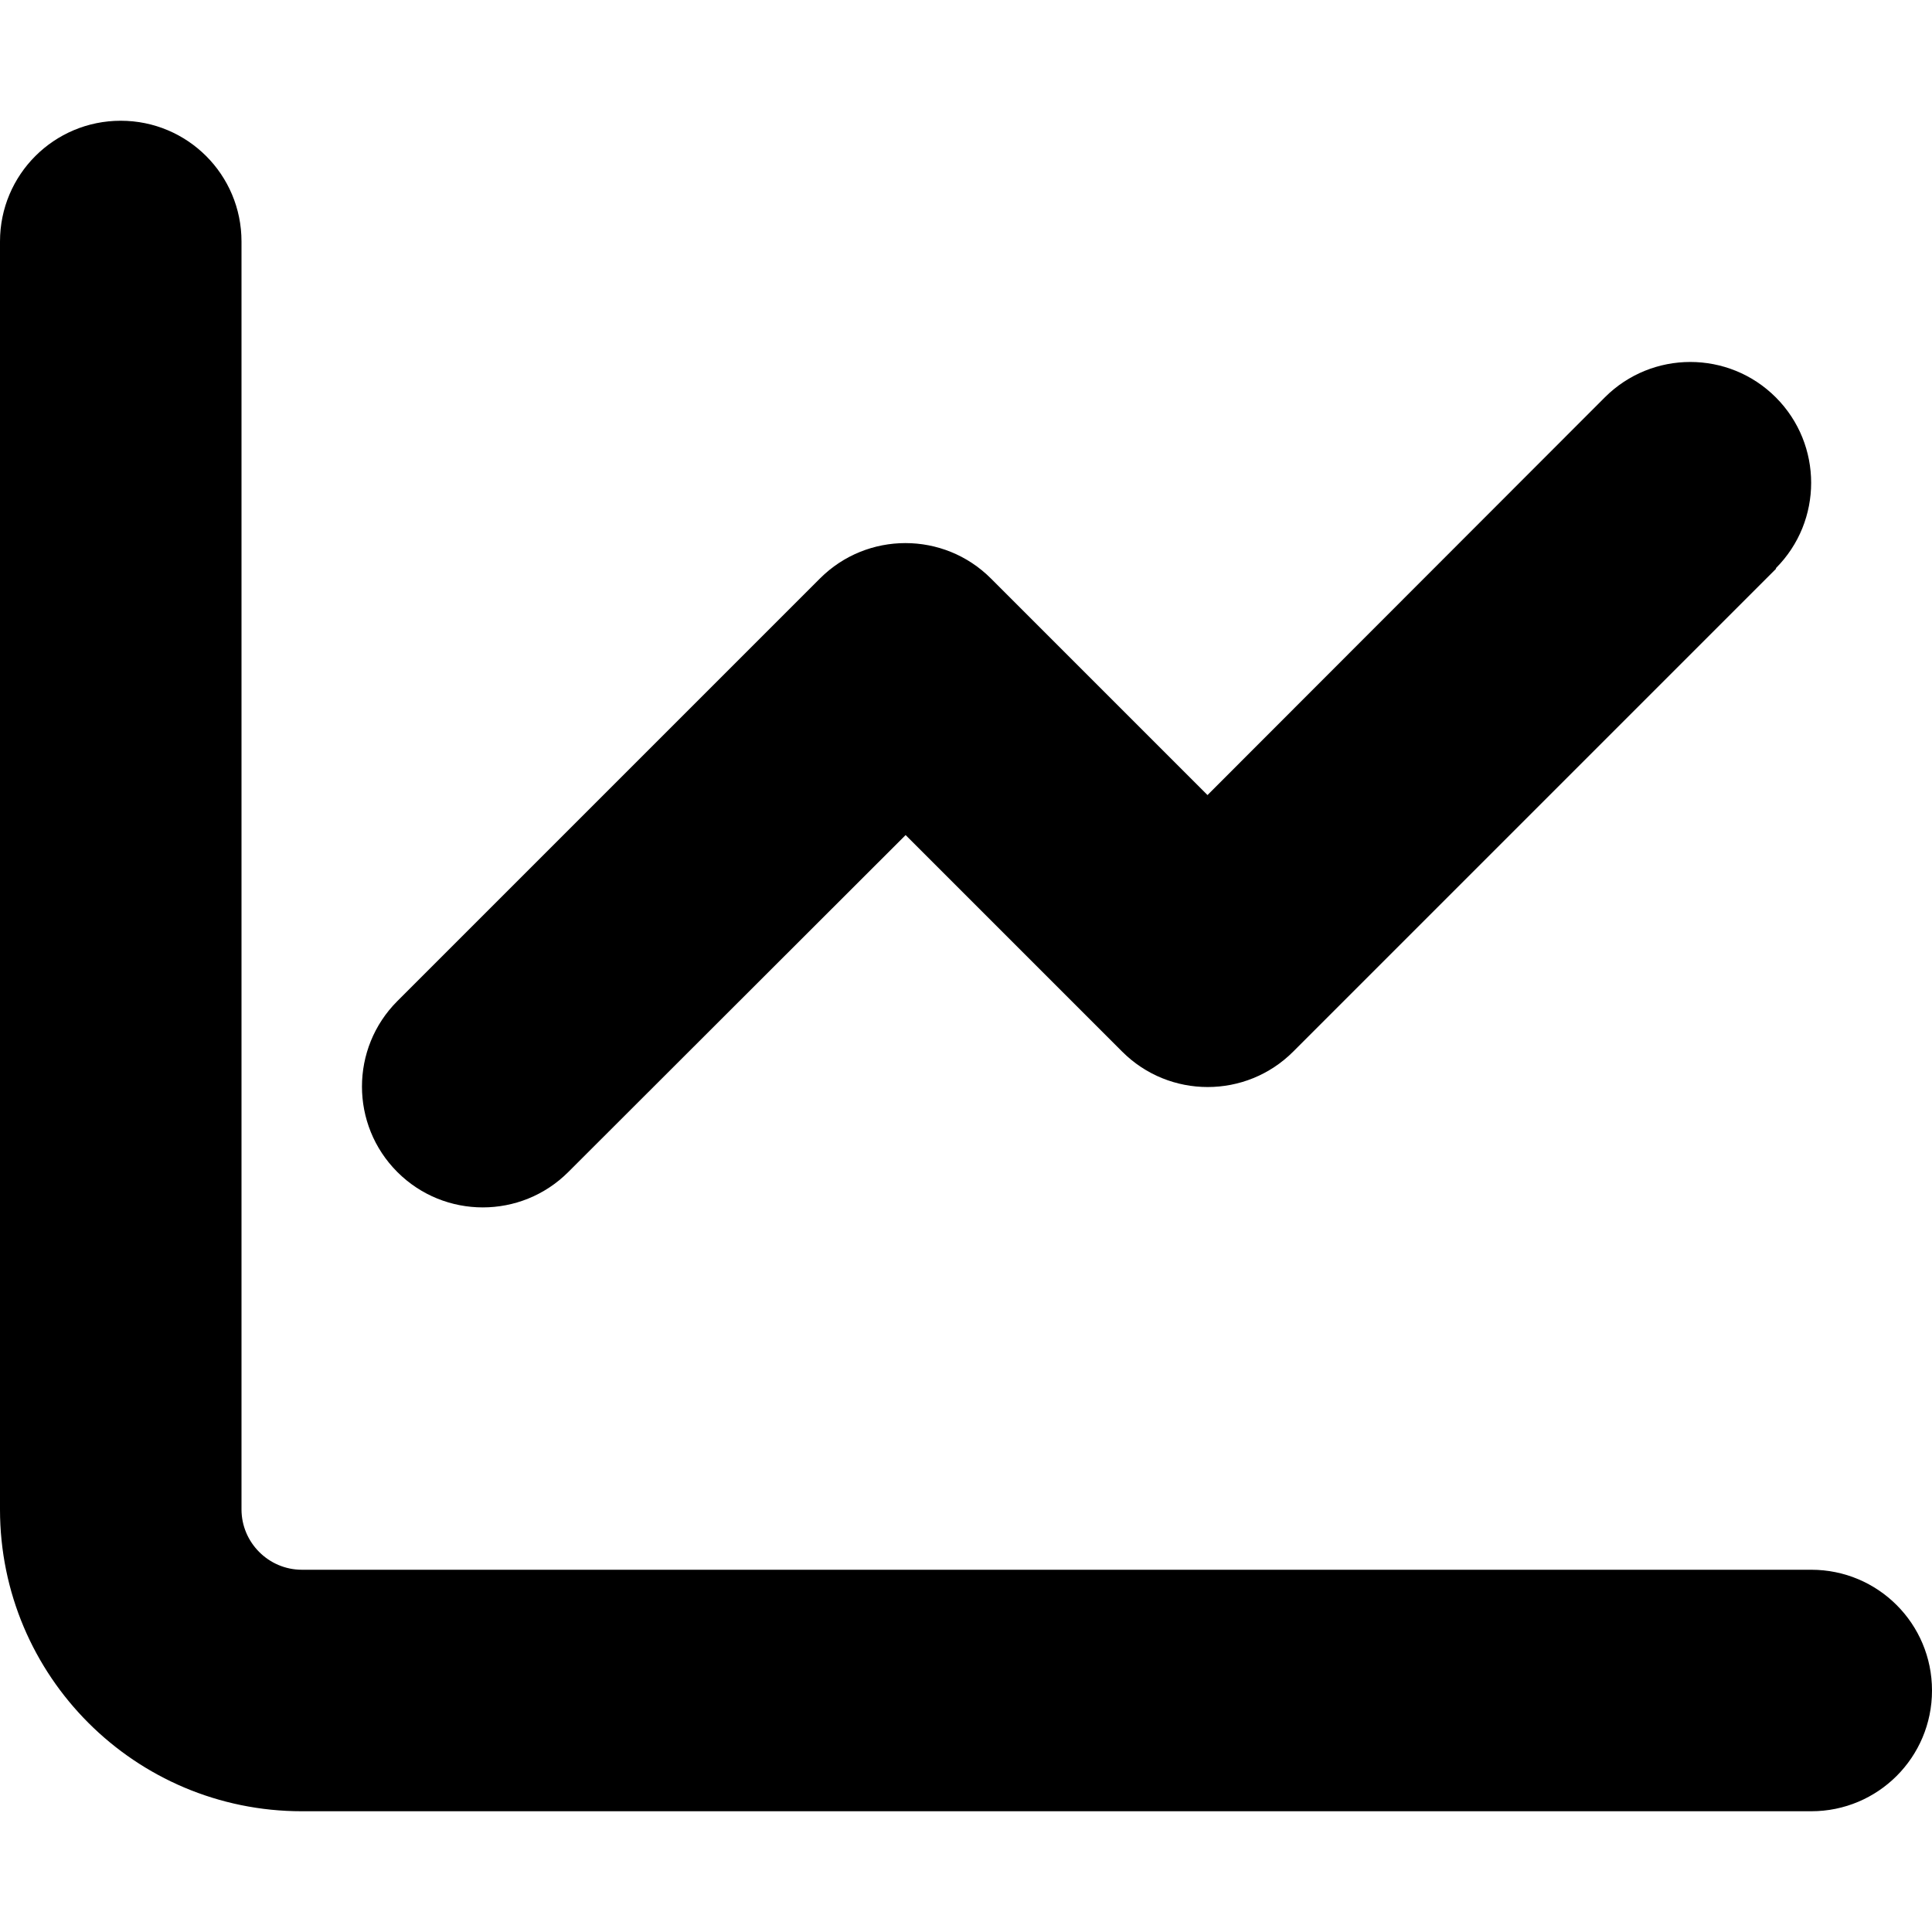
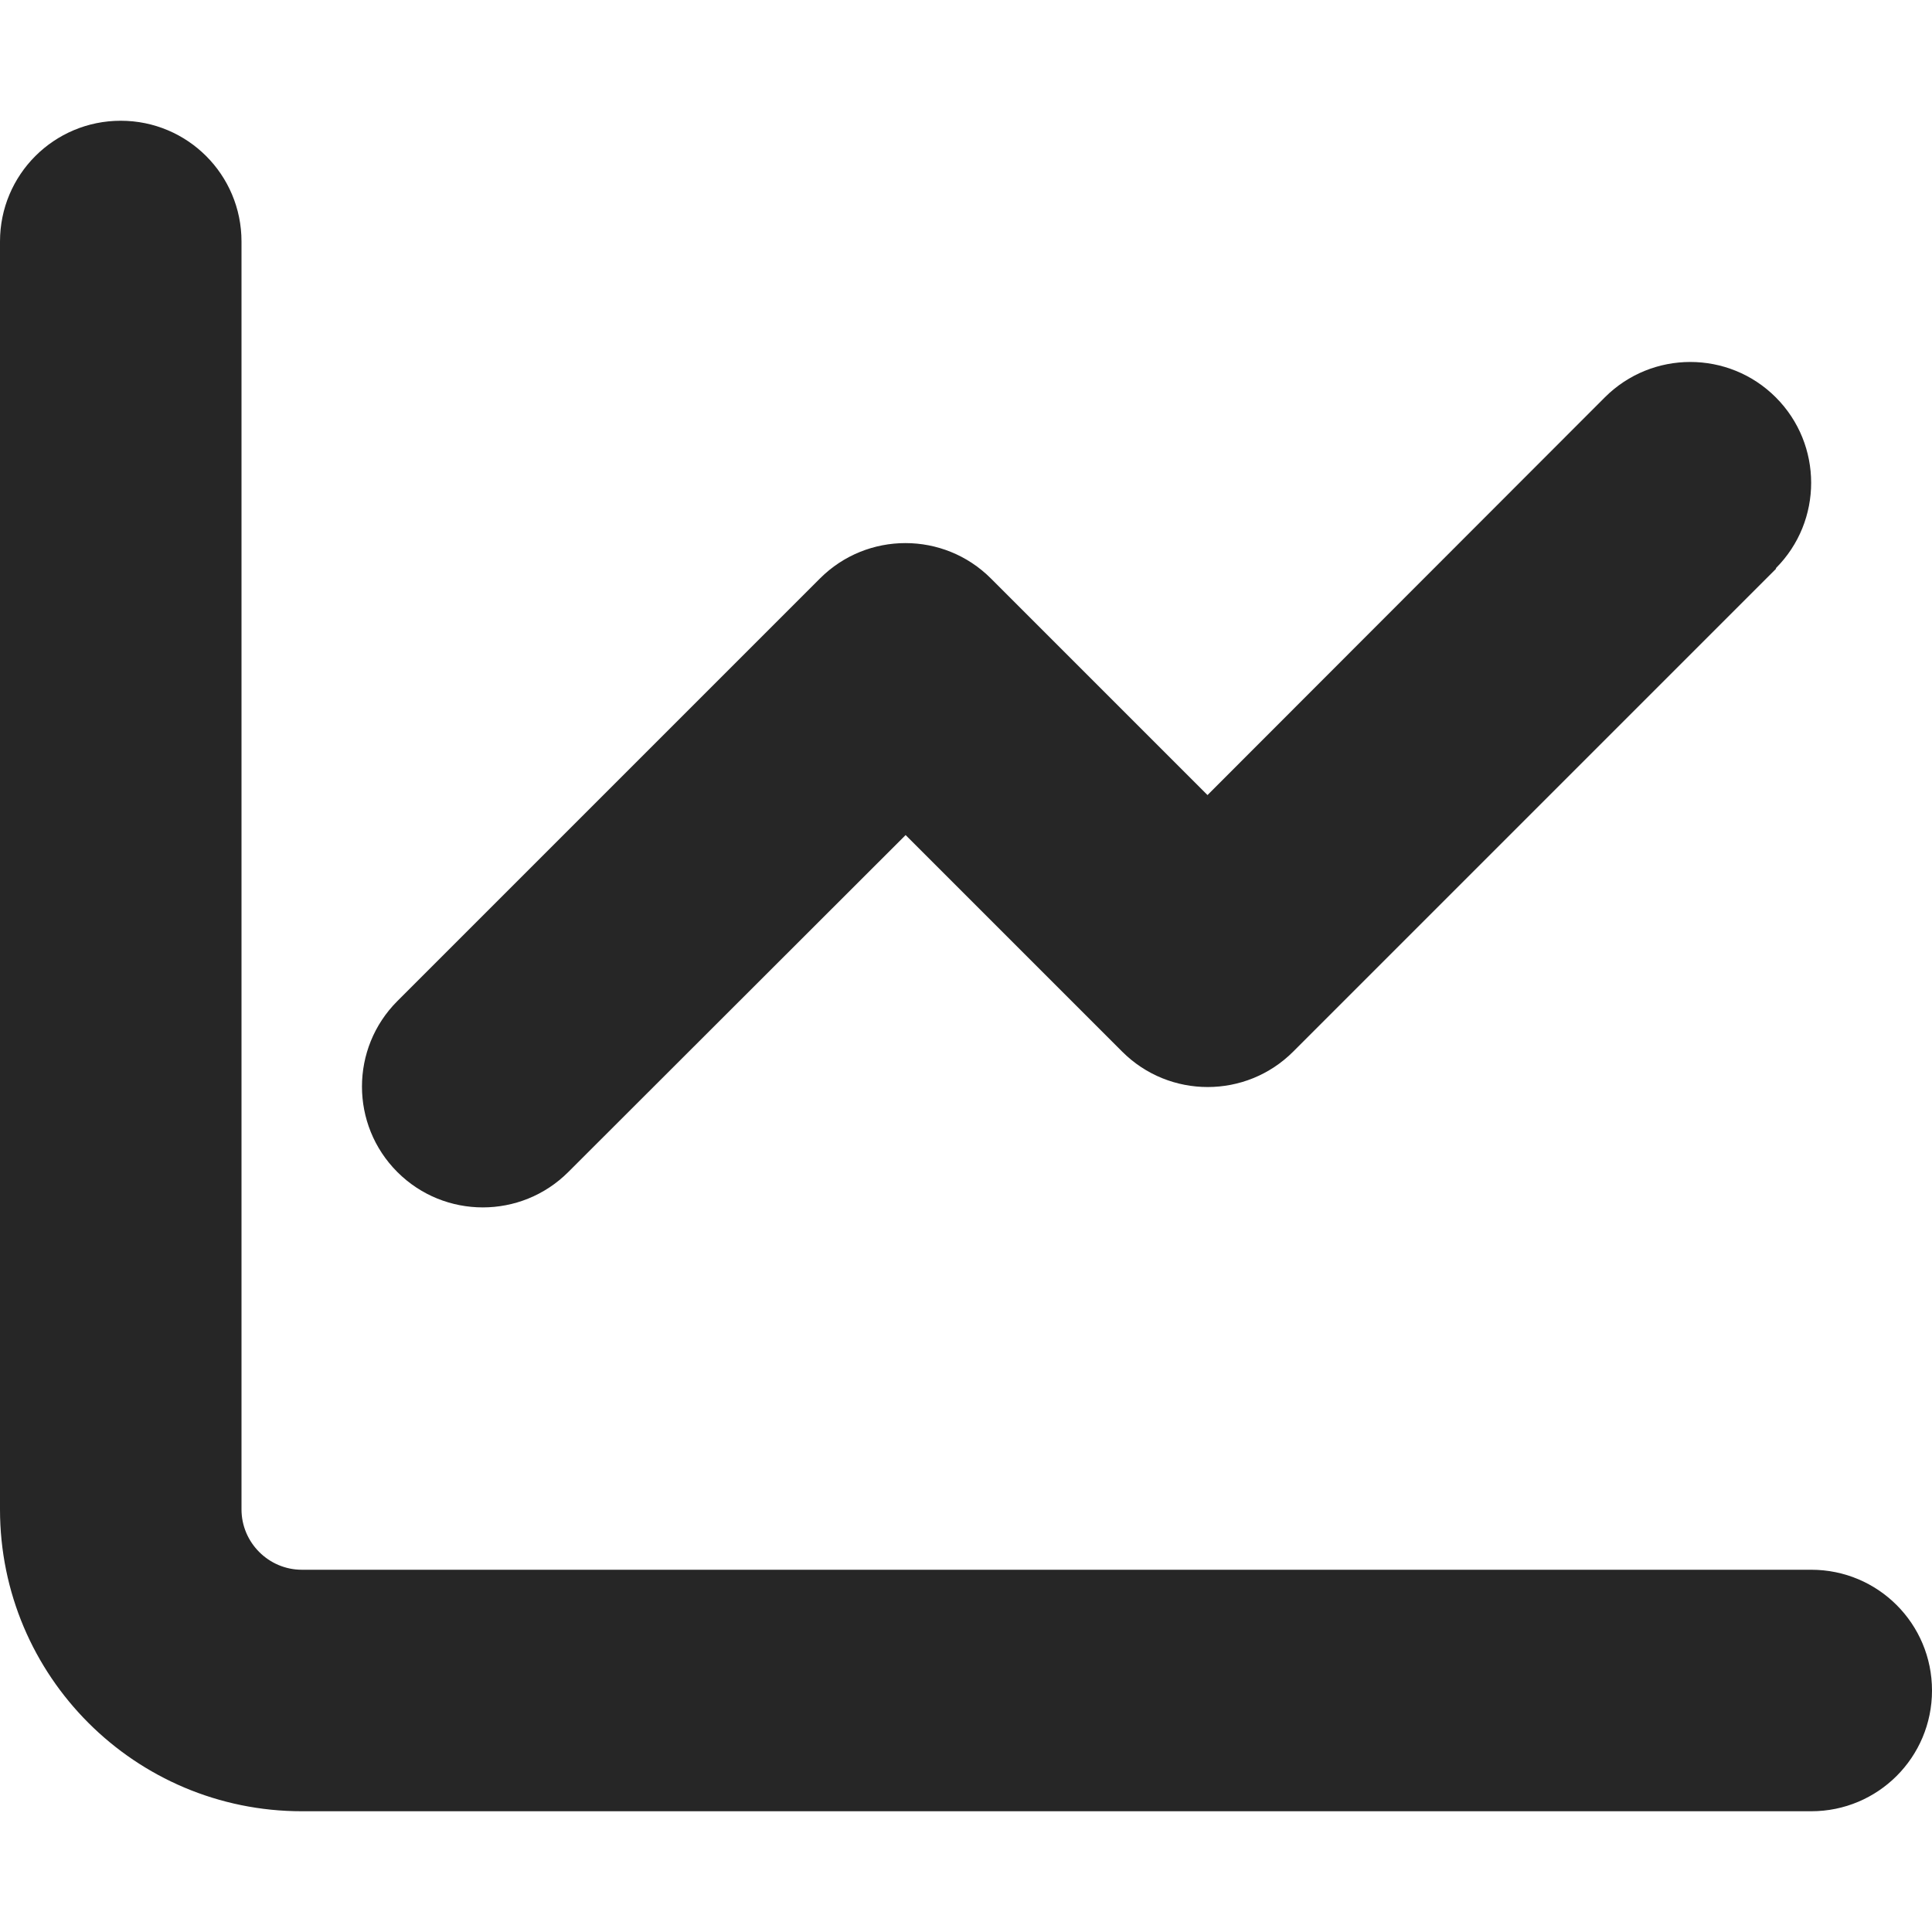
<svg xmlns="http://www.w3.org/2000/svg" height="1em" viewBox="0 0 512 512" fill="none">
-   <path d="M64 64c0-17.7-14.3-32-32-32S0 46.3 0 64V400c0 44.2 35.8 80 80 80H480c17.7 0 32-14.3 32-32s-14.3-32-32-32H80c-8.8 0-16-7.2-16-16V64zm406.6 86.6c12.5-12.5 12.5-32.8 0-45.3s-32.8-12.5-45.3 0L320 210.7l-57.4-57.4c-12.5-12.5-32.8-12.5-45.3 0l-112 112c-12.5 12.5-12.5 32.8 0 45.3s32.8 12.5 45.3 0L240 221.3l57.4 57.4c12.5 12.5 32.8 12.5 45.3 0l128-128z" fill="#000" />
+   <path d="M64 64c0-17.7-14.3-32-32-32S0 46.3 0 64V400c0 44.2 35.8 80 80 80H480c17.7 0 32-14.3 32-32s-14.3-32-32-32H80c-8.8 0-16-7.2-16-16V64zm406.6 86.6c12.5-12.5 12.5-32.8 0-45.3s-32.8-12.5-45.3 0L320 210.7l-57.4-57.4c-12.5-12.5-32.8-12.5-45.3 0l-112 112c-12.5 12.5-12.5 32.8 0 45.3s32.8 12.5 45.3 0L240 221.3l57.4 57.4c12.5 12.5 32.8 12.5 45.3 0l128-128z" fill="#262626" />
  <defs>
    <clipPath id="clip0_544_17803">
-       <rect width="20" height="20" fill="#000" />
+       <rect width="20" height="20" fill="#262626" />
    </clipPath>
  </defs>
</svg>
